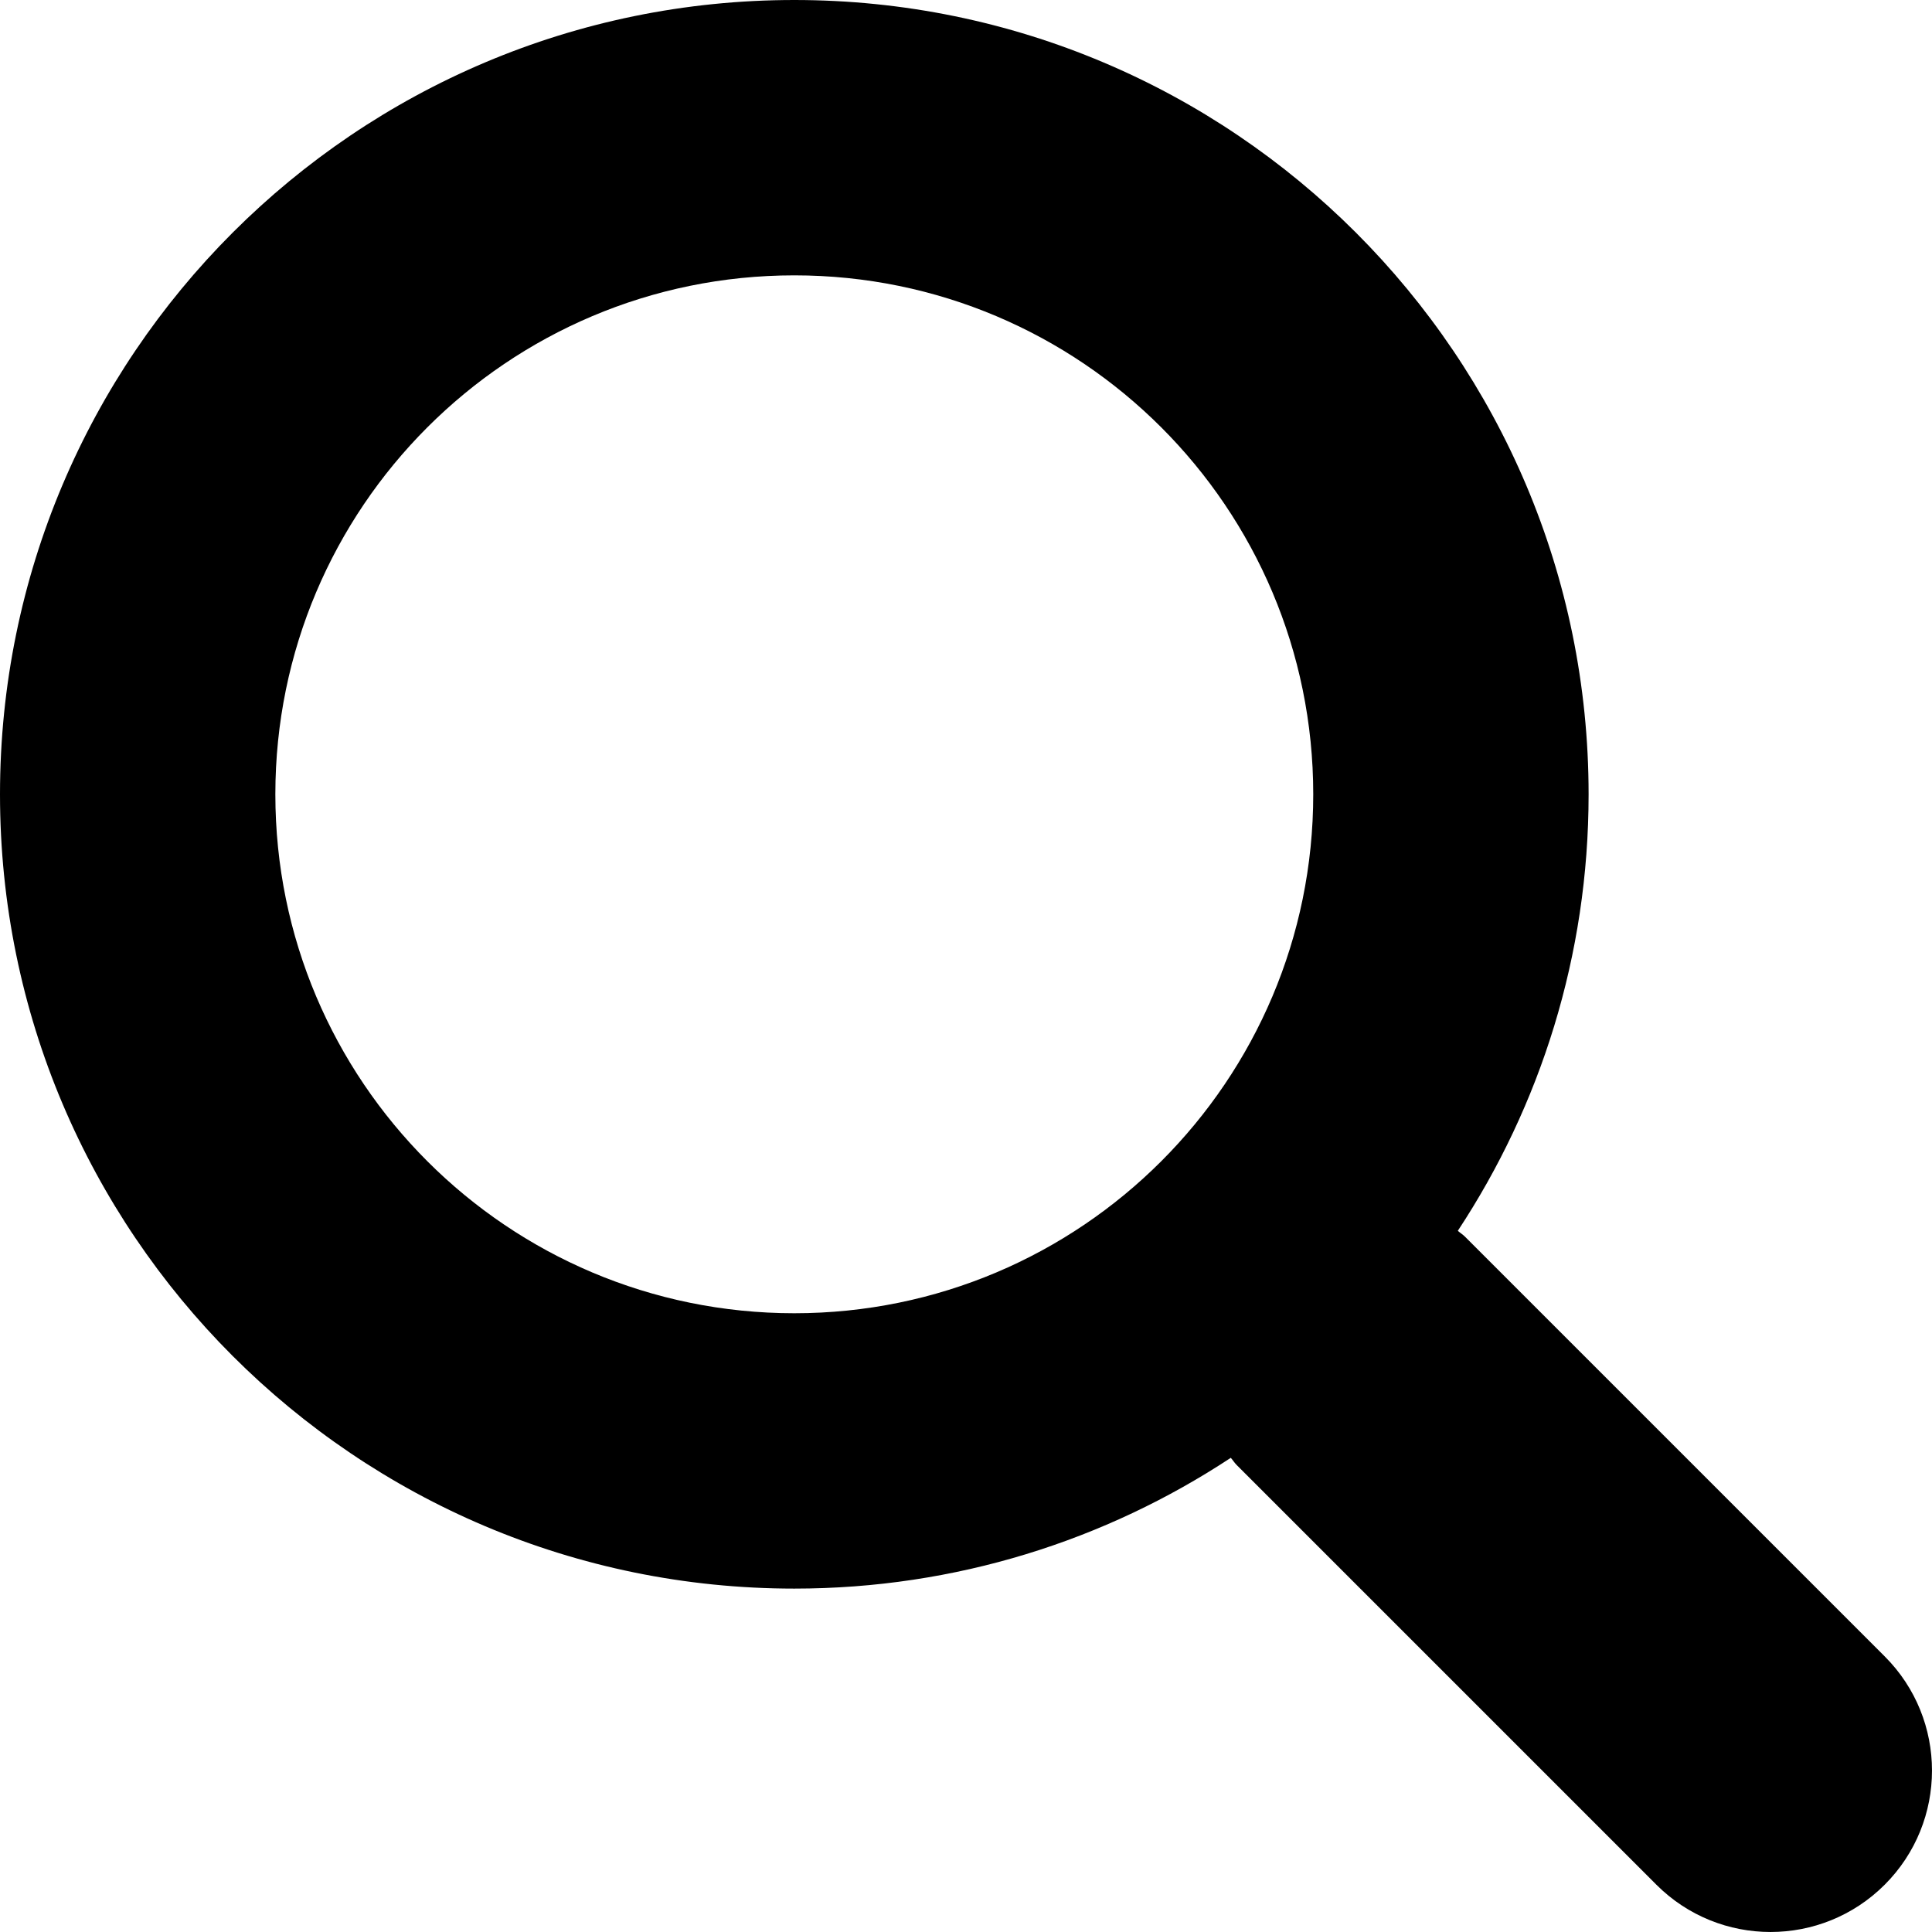
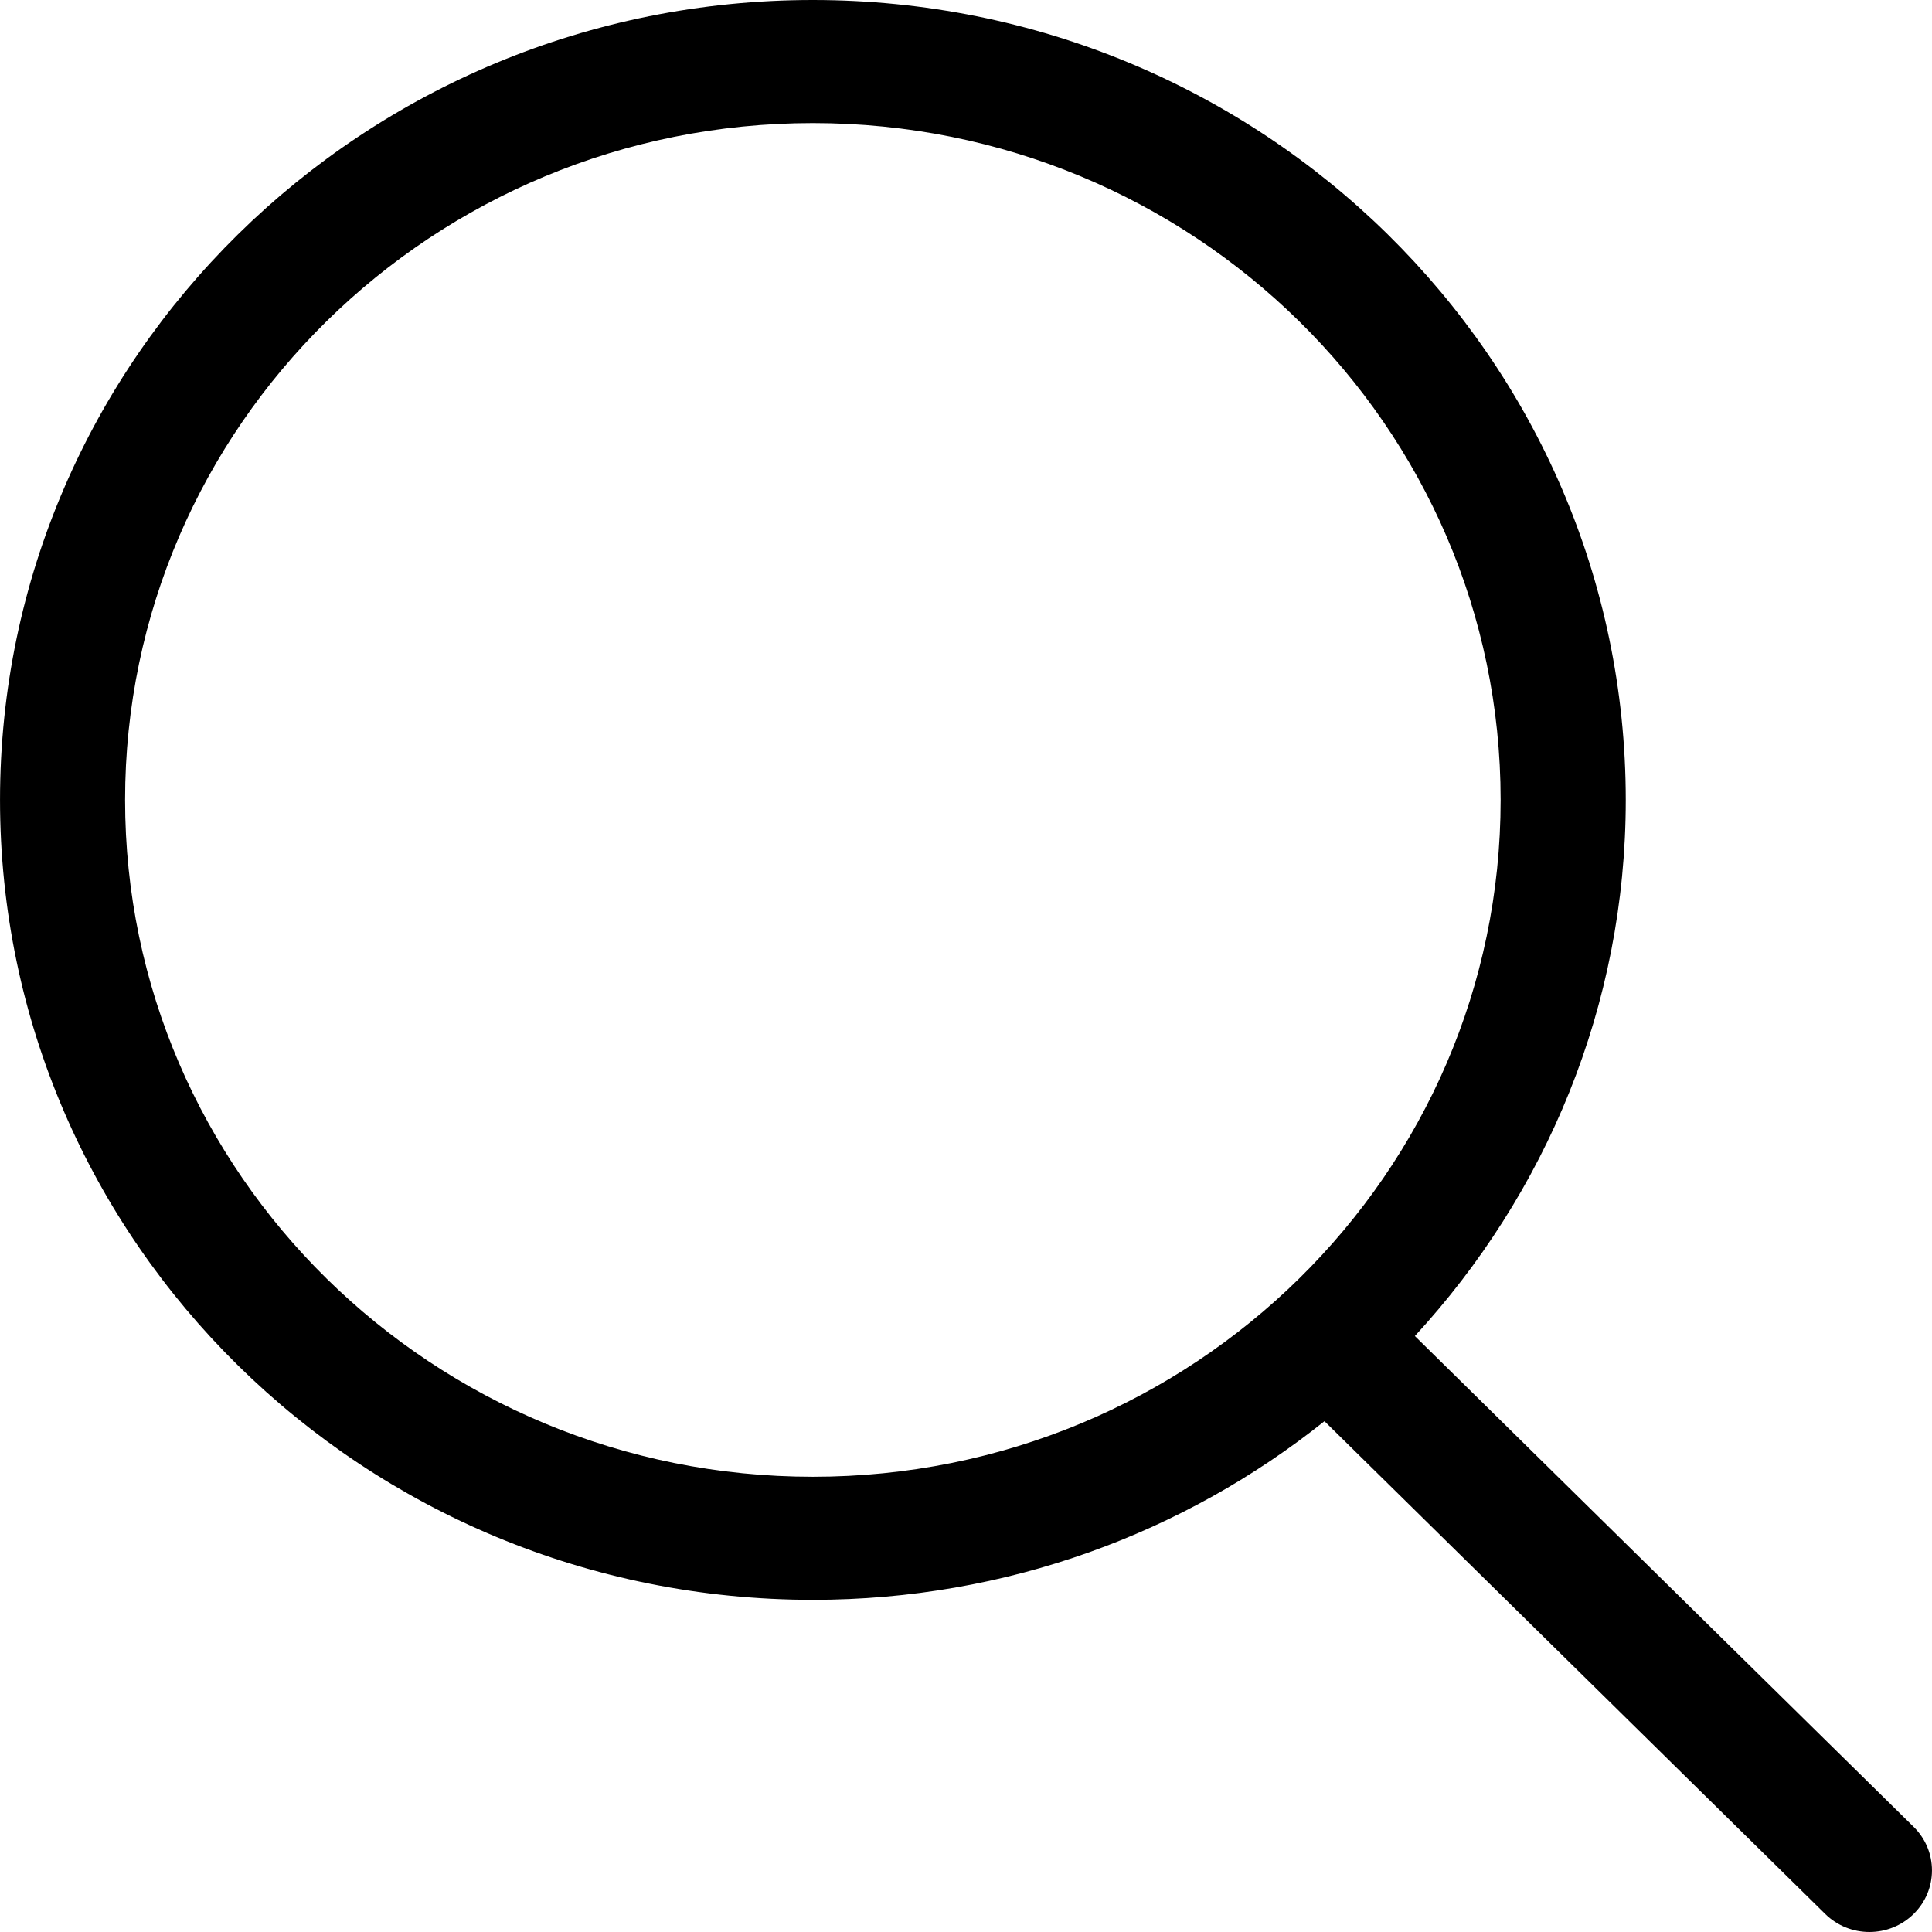
- <svg xmlns="http://www.w3.org/2000/svg" version="1.1" id="Capa_1" x="0px" y="0px" viewBox="0 0 250.313 250.313" style="enable-background:new 0 0 250.313 250.313;" xml:space="preserve">
-   <g id="Search">
-     <path style="fill-rule:evenodd;clip-rule:evenodd;" d="M244.186,214.604l-54.379-54.378c-0.289-0.289-0.628-0.491-0.93-0.76   c10.7-16.231,16.945-35.66,16.945-56.554C205.822,46.075,159.747,0,102.911,0S0,46.075,0,102.911   c0,56.835,46.074,102.911,102.91,102.911c20.895,0,40.323-6.245,56.554-16.945c0.269,0.301,0.47,0.64,0.759,0.929l54.38,54.38   c8.169,8.168,21.413,8.168,29.583,0C252.354,236.017,252.354,222.773,244.186,214.604z M102.911,170.146   c-37.134,0-67.236-30.102-67.236-67.235c0-37.134,30.103-67.236,67.236-67.236c37.132,0,67.235,30.103,67.235,67.236   C170.146,140.044,140.043,170.146,102.911,170.146z" />
+ <svg xmlns="http://www.w3.org/2000/svg" version="1.1" id="Capa_1" x="0px" y="0px" width="612.01px" height="612.01px" viewBox="0 0 612.01 612.01" style="enable-background:new 0 0 612.01 612.01;" xml:space="preserve">
+   <g>
+     <g id="_x34__4_">
+       <g>
+         <path d="M606.209,578.714L448.198,423.228C489.576,378.272,515,318.817,515,253.393C514.98,113.439,399.704,0,257.493,0     C115.282,0,0.006,113.439,0.006,253.393s115.276,253.393,257.487,253.393c61.445,0,117.801-21.253,162.068-56.586     l158.624,156.099c7.729,7.614,20.277,7.614,28.006,0C613.938,598.686,613.938,586.328,606.209,578.714z M257.493,467.8     c-120.326,0-217.869-95.993-217.869-214.407S137.167,38.986,257.493,38.986c120.327,0,217.869,95.993,217.869,214.407     S377.82,467.8,257.493,467.8z" />
+       </g>
+     </g>
  </g>
  <g>
</g>
  <g>
</g>
  <g>
</g>
  <g>
</g>
  <g>
</g>
  <g>
</g>
  <g>
</g>
  <g>
</g>
  <g>
</g>
  <g>
</g>
  <g>
</g>
  <g>
</g>
  <g>
</g>
  <g>
</g>
  <g>
</g>
</svg>
